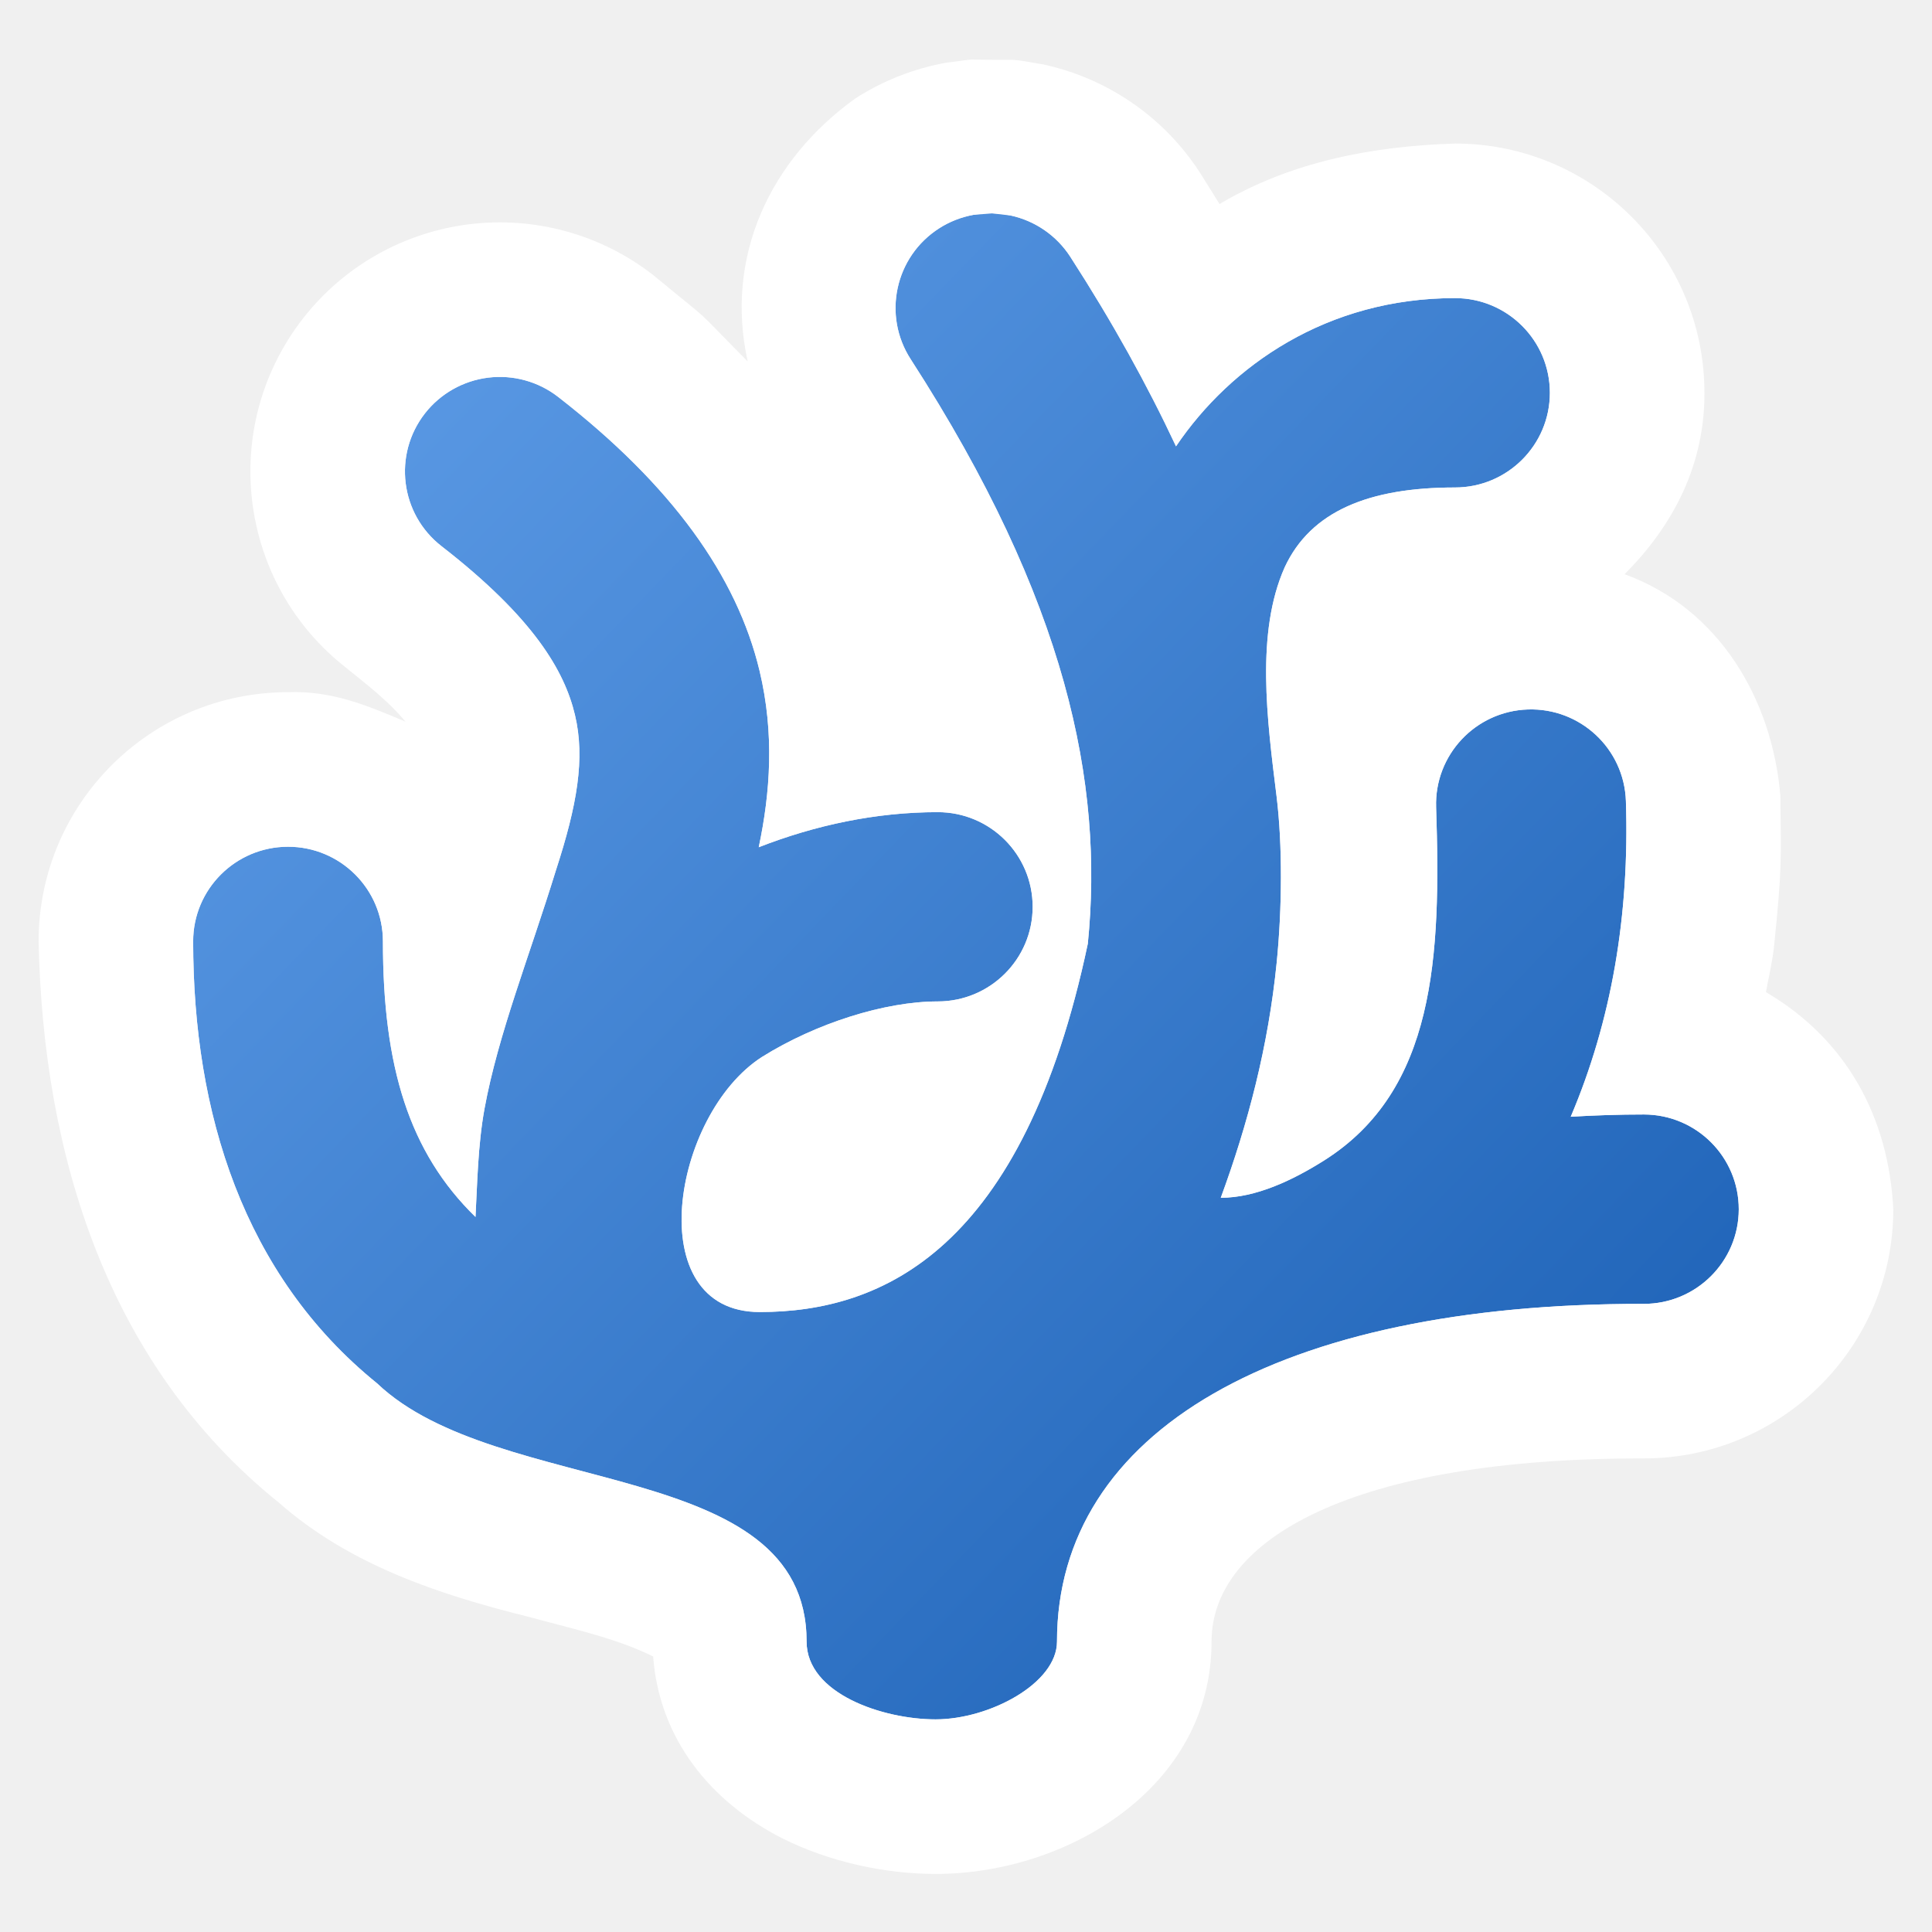
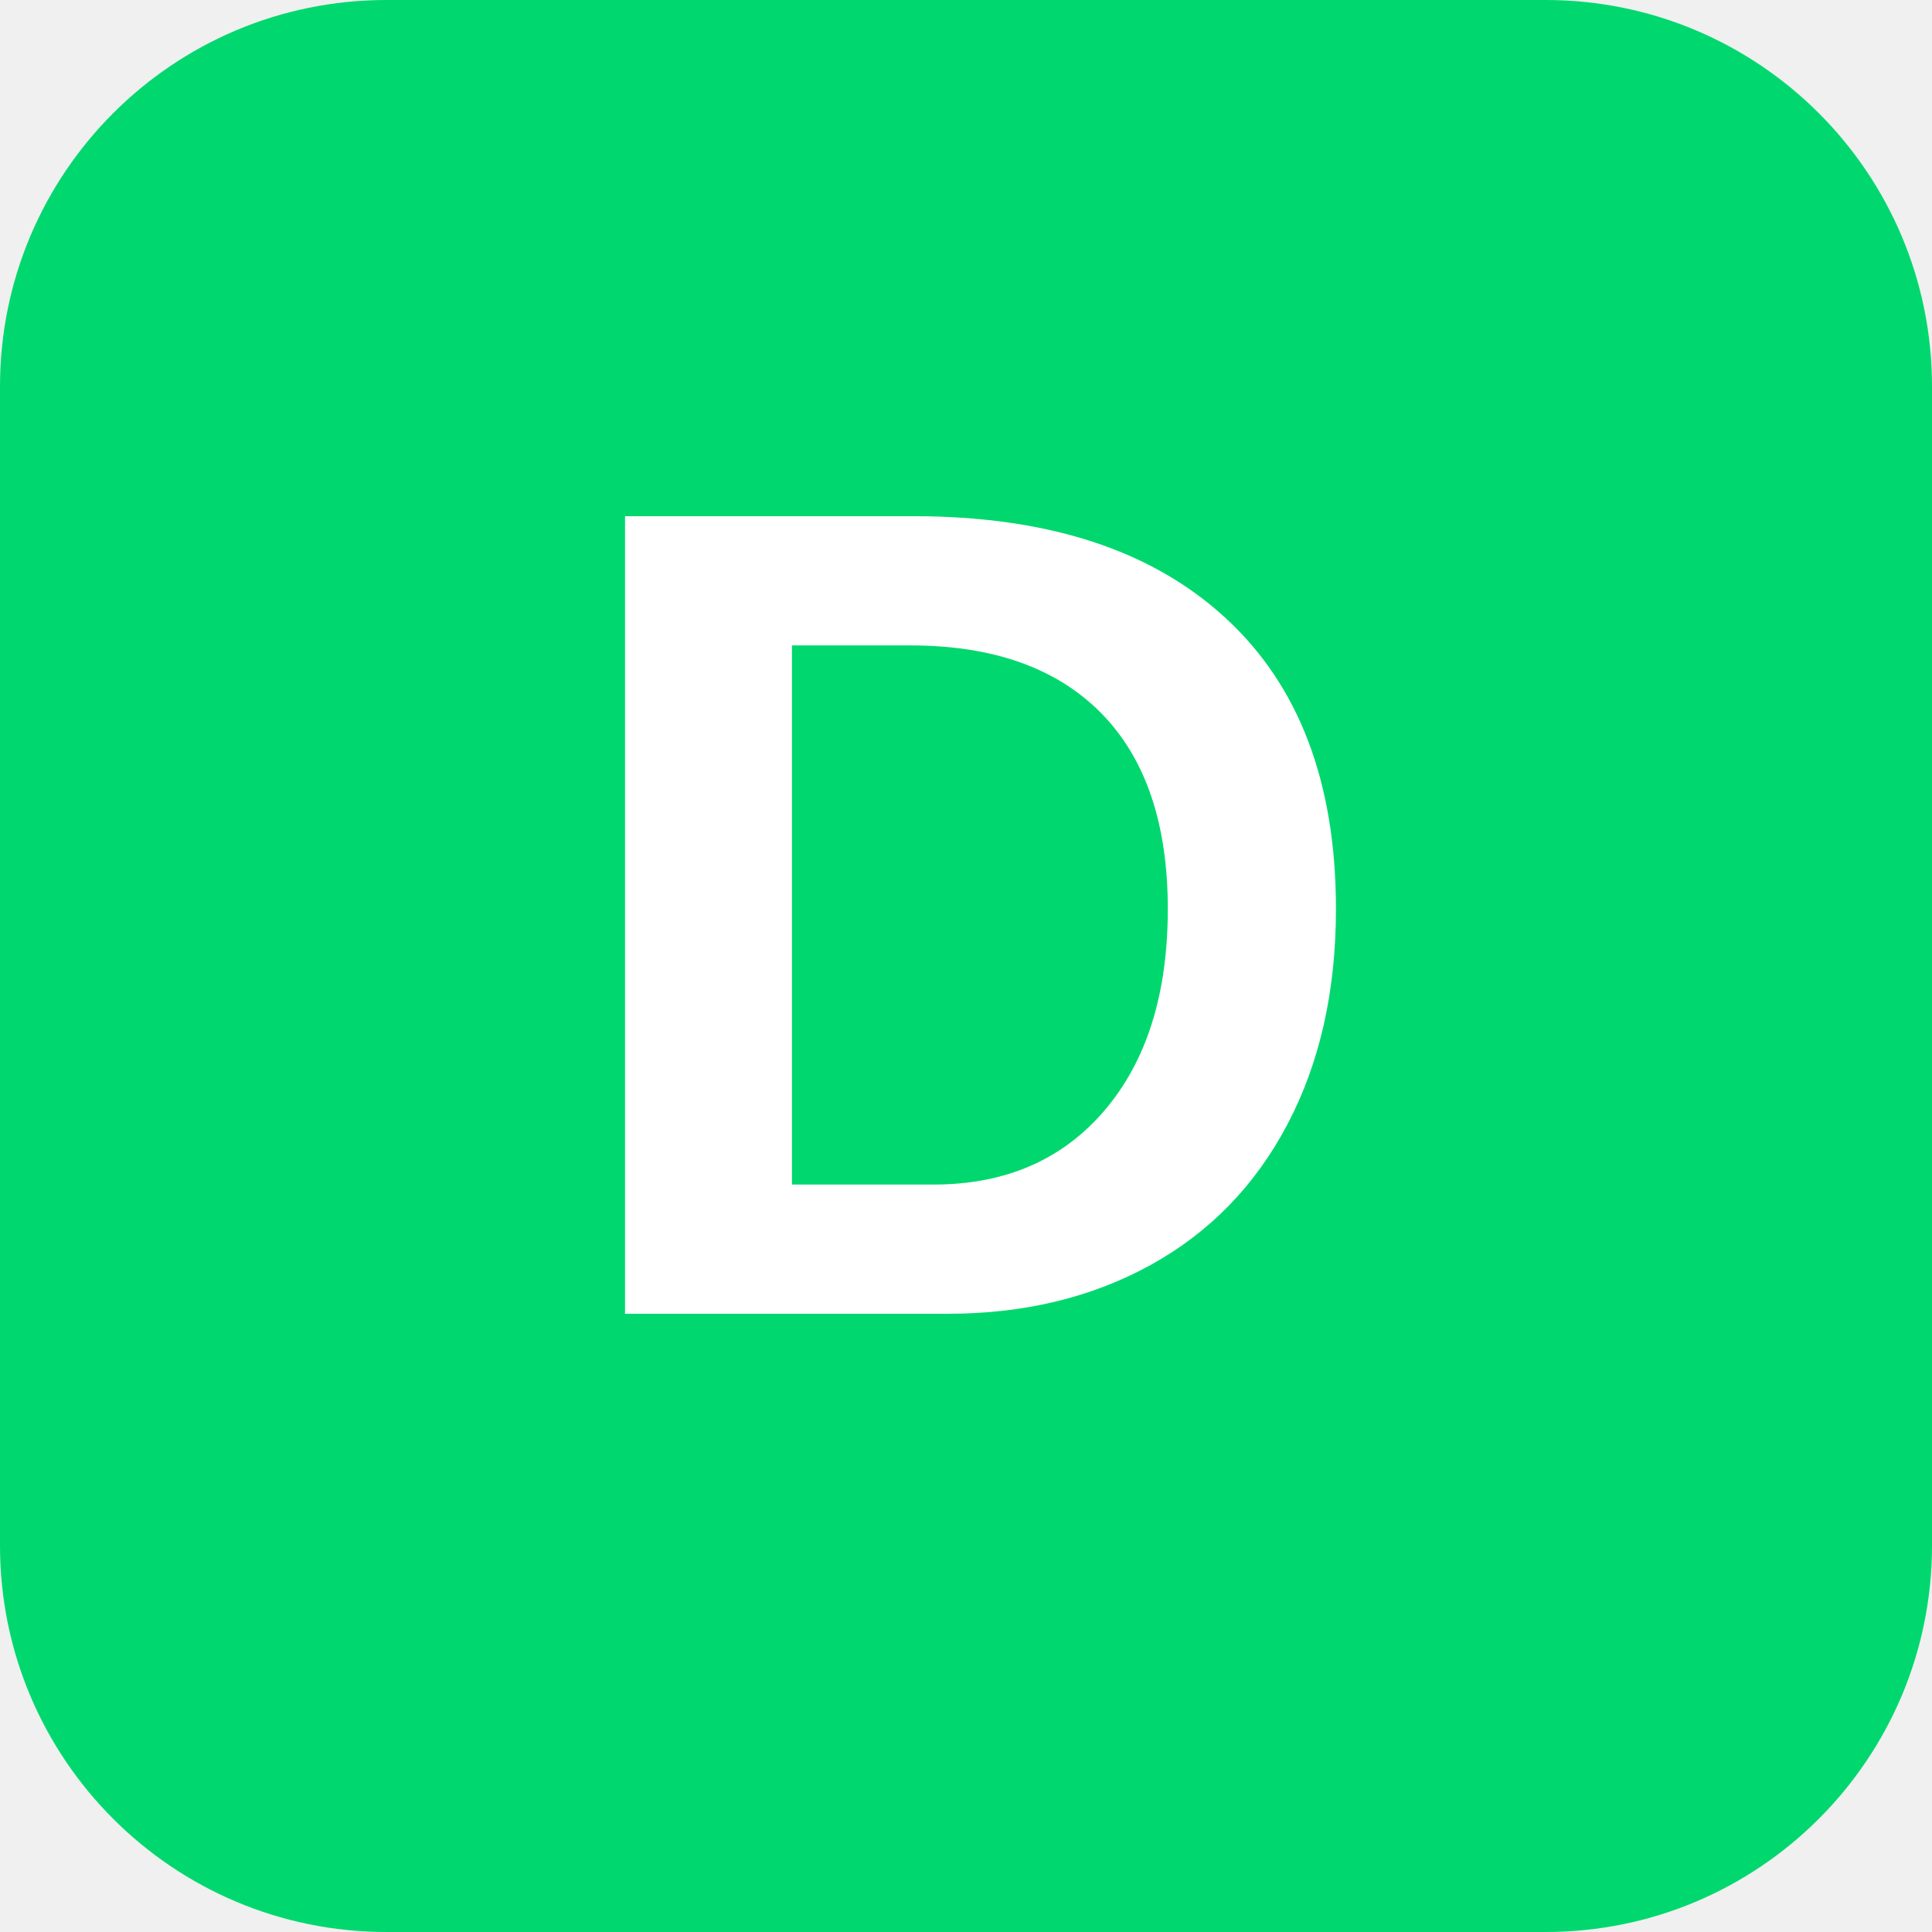
- <svg xmlns="http://www.w3.org/2000/svg" version="1.1" x="0" y="0" width="100" height="100" viewBox="0, 0, 100, 100">
-   <defs>
-     <linearGradient id="Gradient_1" gradientUnits="userSpaceOnUse" x1="209.998" y1="224.042" x2="287.332" y2="298.658" gradientTransform="matrix(1, 0, 0, 1, -200, -213)">
-       <stop offset="0" stop-color="#62A0EA" />
-       <stop offset="1" stop-color="#1A5FB4" />
-     </linearGradient>
-   </defs>
-   <g id="Layer_1">
-     <g id="path6008">
-       <path d="M48.608,11.819 C46.325,13.284 45.666,16.318 47.138,18.594 C55.225,31.118 57.134,40.564 56.306,48.842 C52.958,64.695 45.682,67.911 39.324,67.911 C33.116,67.911 34.778,57.694 39.445,54.704 C42.23,52.965 45.798,51.834 48.537,51.834 C51.25,51.834 53.45,49.642 53.45,46.936 C53.45,44.23 51.25,42.037 48.537,42.037 C45.338,42.037 42.201,42.709 39.272,43.853 C39.87,41.03 40.091,37.978 39.318,34.735 C38.143,29.81 34.762,25.106 28.892,20.546 C27.864,19.746 26.56,19.387 25.266,19.547 C23.973,19.707 22.796,20.373 21.995,21.398 C20.33,23.534 20.715,26.613 22.858,28.274 C27.64,31.989 29.219,34.738 29.759,37.002 C30.299,39.265 29.865,41.693 28.78,45.029 C27.394,49.525 25.784,53.538 25.078,57.387 C24.731,59.282 24.702,61.343 24.612,62.99 C21.168,59.634 19.82,55.202 19.82,48.726 C19.819,46.02 17.619,43.826 14.906,43.827 C12.195,43.83 9.998,46.022 9.998,48.726 C9.998,57.57 12.584,65.986 19.516,71.601 C25.791,77.579 41.749,75.37 41.749,84.967 C41.749,87.676 45.714,88.994 48.426,88.994 C51.209,88.994 54.71,87.134 54.71,84.967 C54.71,74.078 66.186,67.459 85.078,67.488 C87.792,67.492 89.994,65.301 89.998,62.595 C90.002,59.889 87.807,57.691 85.094,57.686 C83.802,57.685 82.542,57.729 81.301,57.802 C83.413,52.835 84.35,47.366 84.156,41.459 C84.066,38.754 81.796,36.634 79.085,36.722 C76.37,36.81 74.244,39.077 74.333,41.783 C74.589,49.518 74.299,56.424 68.537,60.065 C66.898,61.099 64.994,61.997 63.187,61.997 C64.59,58.182 65.649,54.156 66.082,49.816 C66.359,47.046 66.389,43.756 66.073,41.2 C65.582,37.24 64.99,32.749 66.494,29.366 C67.844,26.452 70.87,25.232 75.312,25.232 C78.023,25.23 80.22,23.037 80.221,20.334 C80.222,17.627 78.025,15.432 75.312,15.43 C68.71,15.43 63.706,18.904 60.87,23.102 C59.386,19.934 57.58,16.669 55.398,13.29 C54.693,12.198 53.582,11.43 52.31,11.154 C51.679,11.018 51.028,11.006 50.393,11.119 C49.758,11.234 49.151,11.471 48.608,11.819 z" fill="url(#Gradient_1)" />
-       <path d="M50.239,3.082 C53.179,3.136 51.93,2.991 54.005,3.336 C57.346,4.061 60.265,6.078 62.118,8.949 L63.123,10.561 C66.826,8.362 71.068,7.561 75.319,7.43 C82.445,7.436 88.225,13.21 88.221,20.336 C88.238,24.02 86.639,27.172 84.086,29.721 C88.987,31.499 91.733,36.199 92.152,41.197 C92.18,44.58 92.249,44.83 91.827,48.956 C91.745,49.763 91.546,50.554 91.405,51.353 C95.577,53.799 97.765,57.84 97.997,62.607 C97.987,69.735 92.194,75.498 85.066,75.488 C70.02,75.465 62.71,79.675 62.71,84.967 C62.71,92.511 55.258,96.994 48.426,96.994 C45.777,96.994 42.898,96.36 40.479,95.145 C36.759,93.25 34.123,89.987 33.806,85.737 C32.068,84.879 30.15,84.434 28.286,83.932 C27.813,83.807 27.57,83.743 27.327,83.678 C22.661,82.517 18.074,80.985 14.415,77.761 C5.537,70.611 2.229,59.744 1.998,48.723 C2,41.6 7.778,35.834 14.904,35.827 C17.181,35.748 18.943,36.49 20.983,37.35 C20.117,36.294 19.008,35.452 17.955,34.596 C12.316,30.222 11.298,22.107 15.69,16.475 C17.796,13.777 20.888,12.028 24.284,11.608 C27.68,11.188 31.105,12.131 33.799,14.229 C37.211,17.046 35.576,15.553 38.702,18.711 C37.495,13.28 39.864,8.25 44.288,5.086 L44.292,5.083 C45.718,4.17 47.309,3.546 48.984,3.244 L50.239,3.082 z M51.353,11.043 L50.393,11.119 C49.758,11.234 49.151,11.471 48.608,11.819 C46.325,13.284 45.666,16.318 47.138,18.594 C55.225,31.118 57.134,40.564 56.306,48.842 C52.958,64.695 45.682,67.911 39.324,67.911 C33.116,67.911 34.778,57.694 39.445,54.704 C42.23,52.965 45.798,51.834 48.537,51.834 C51.25,51.834 53.45,49.642 53.45,46.936 C53.45,44.23 51.25,42.037 48.537,42.037 C45.338,42.037 42.201,42.709 39.272,43.853 C39.87,41.03 40.091,37.978 39.318,34.735 C38.143,29.81 34.762,25.106 28.892,20.546 C27.864,19.746 26.56,19.387 25.266,19.547 C23.973,19.707 22.796,20.373 21.995,21.398 C20.33,23.534 20.715,26.613 22.858,28.274 C27.64,31.989 29.219,34.738 29.759,37.002 C30.299,39.265 29.865,41.693 28.78,45.029 C27.394,49.525 25.784,53.538 25.078,57.387 C24.731,59.282 24.702,61.343 24.612,62.99 C21.168,59.634 19.82,55.202 19.82,48.726 C19.819,46.02 17.619,43.826 14.906,43.827 C12.195,43.83 9.998,46.022 9.998,48.726 C9.998,57.57 12.584,65.986 19.516,71.601 C25.791,77.579 41.749,75.37 41.749,84.967 C41.749,87.676 45.714,88.994 48.426,88.994 C51.209,88.994 54.71,87.134 54.71,84.967 C54.71,74.078 66.186,67.459 85.078,67.488 C87.792,67.492 89.994,65.301 89.998,62.595 C90.002,59.889 87.807,57.691 85.094,57.686 C83.802,57.685 82.542,57.729 81.301,57.802 C83.413,52.835 84.35,47.366 84.156,41.459 C84.066,38.754 81.796,36.634 79.085,36.722 C76.37,36.81 74.244,39.077 74.333,41.783 C74.589,49.518 74.299,56.424 68.537,60.065 C66.898,61.099 64.994,61.997 63.187,61.997 C64.59,58.182 65.649,54.156 66.082,49.816 C66.359,47.046 66.389,43.756 66.073,41.2 C65.582,37.24 64.99,32.749 66.494,29.366 C67.844,26.452 70.87,25.232 75.312,25.232 C78.023,25.23 80.22,23.037 80.221,20.334 C80.222,17.627 78.025,15.432 75.312,15.43 C68.71,15.43 63.706,18.904 60.87,23.102 C59.386,19.934 57.58,16.669 55.398,13.29 C54.693,12.198 53.582,11.43 52.31,11.154 L51.353,11.043 z" fill="#FFFFFF" />
-     </g>
-   </g>
+ <svg xmlns="http://www.w3.org/2000/svg" width="100" height="100" viewBox="0 0 100 100">
+   <rect width="100" height="100" rx="20" fill="#00D86F" />
+   <text x="50" y="68" font-size="60" font-family="Arial, Helvetica, sans-serif" fill="#FFFFFF" text-anchor="middle" font-weight="700">
+     D
+   </text>
</svg>
